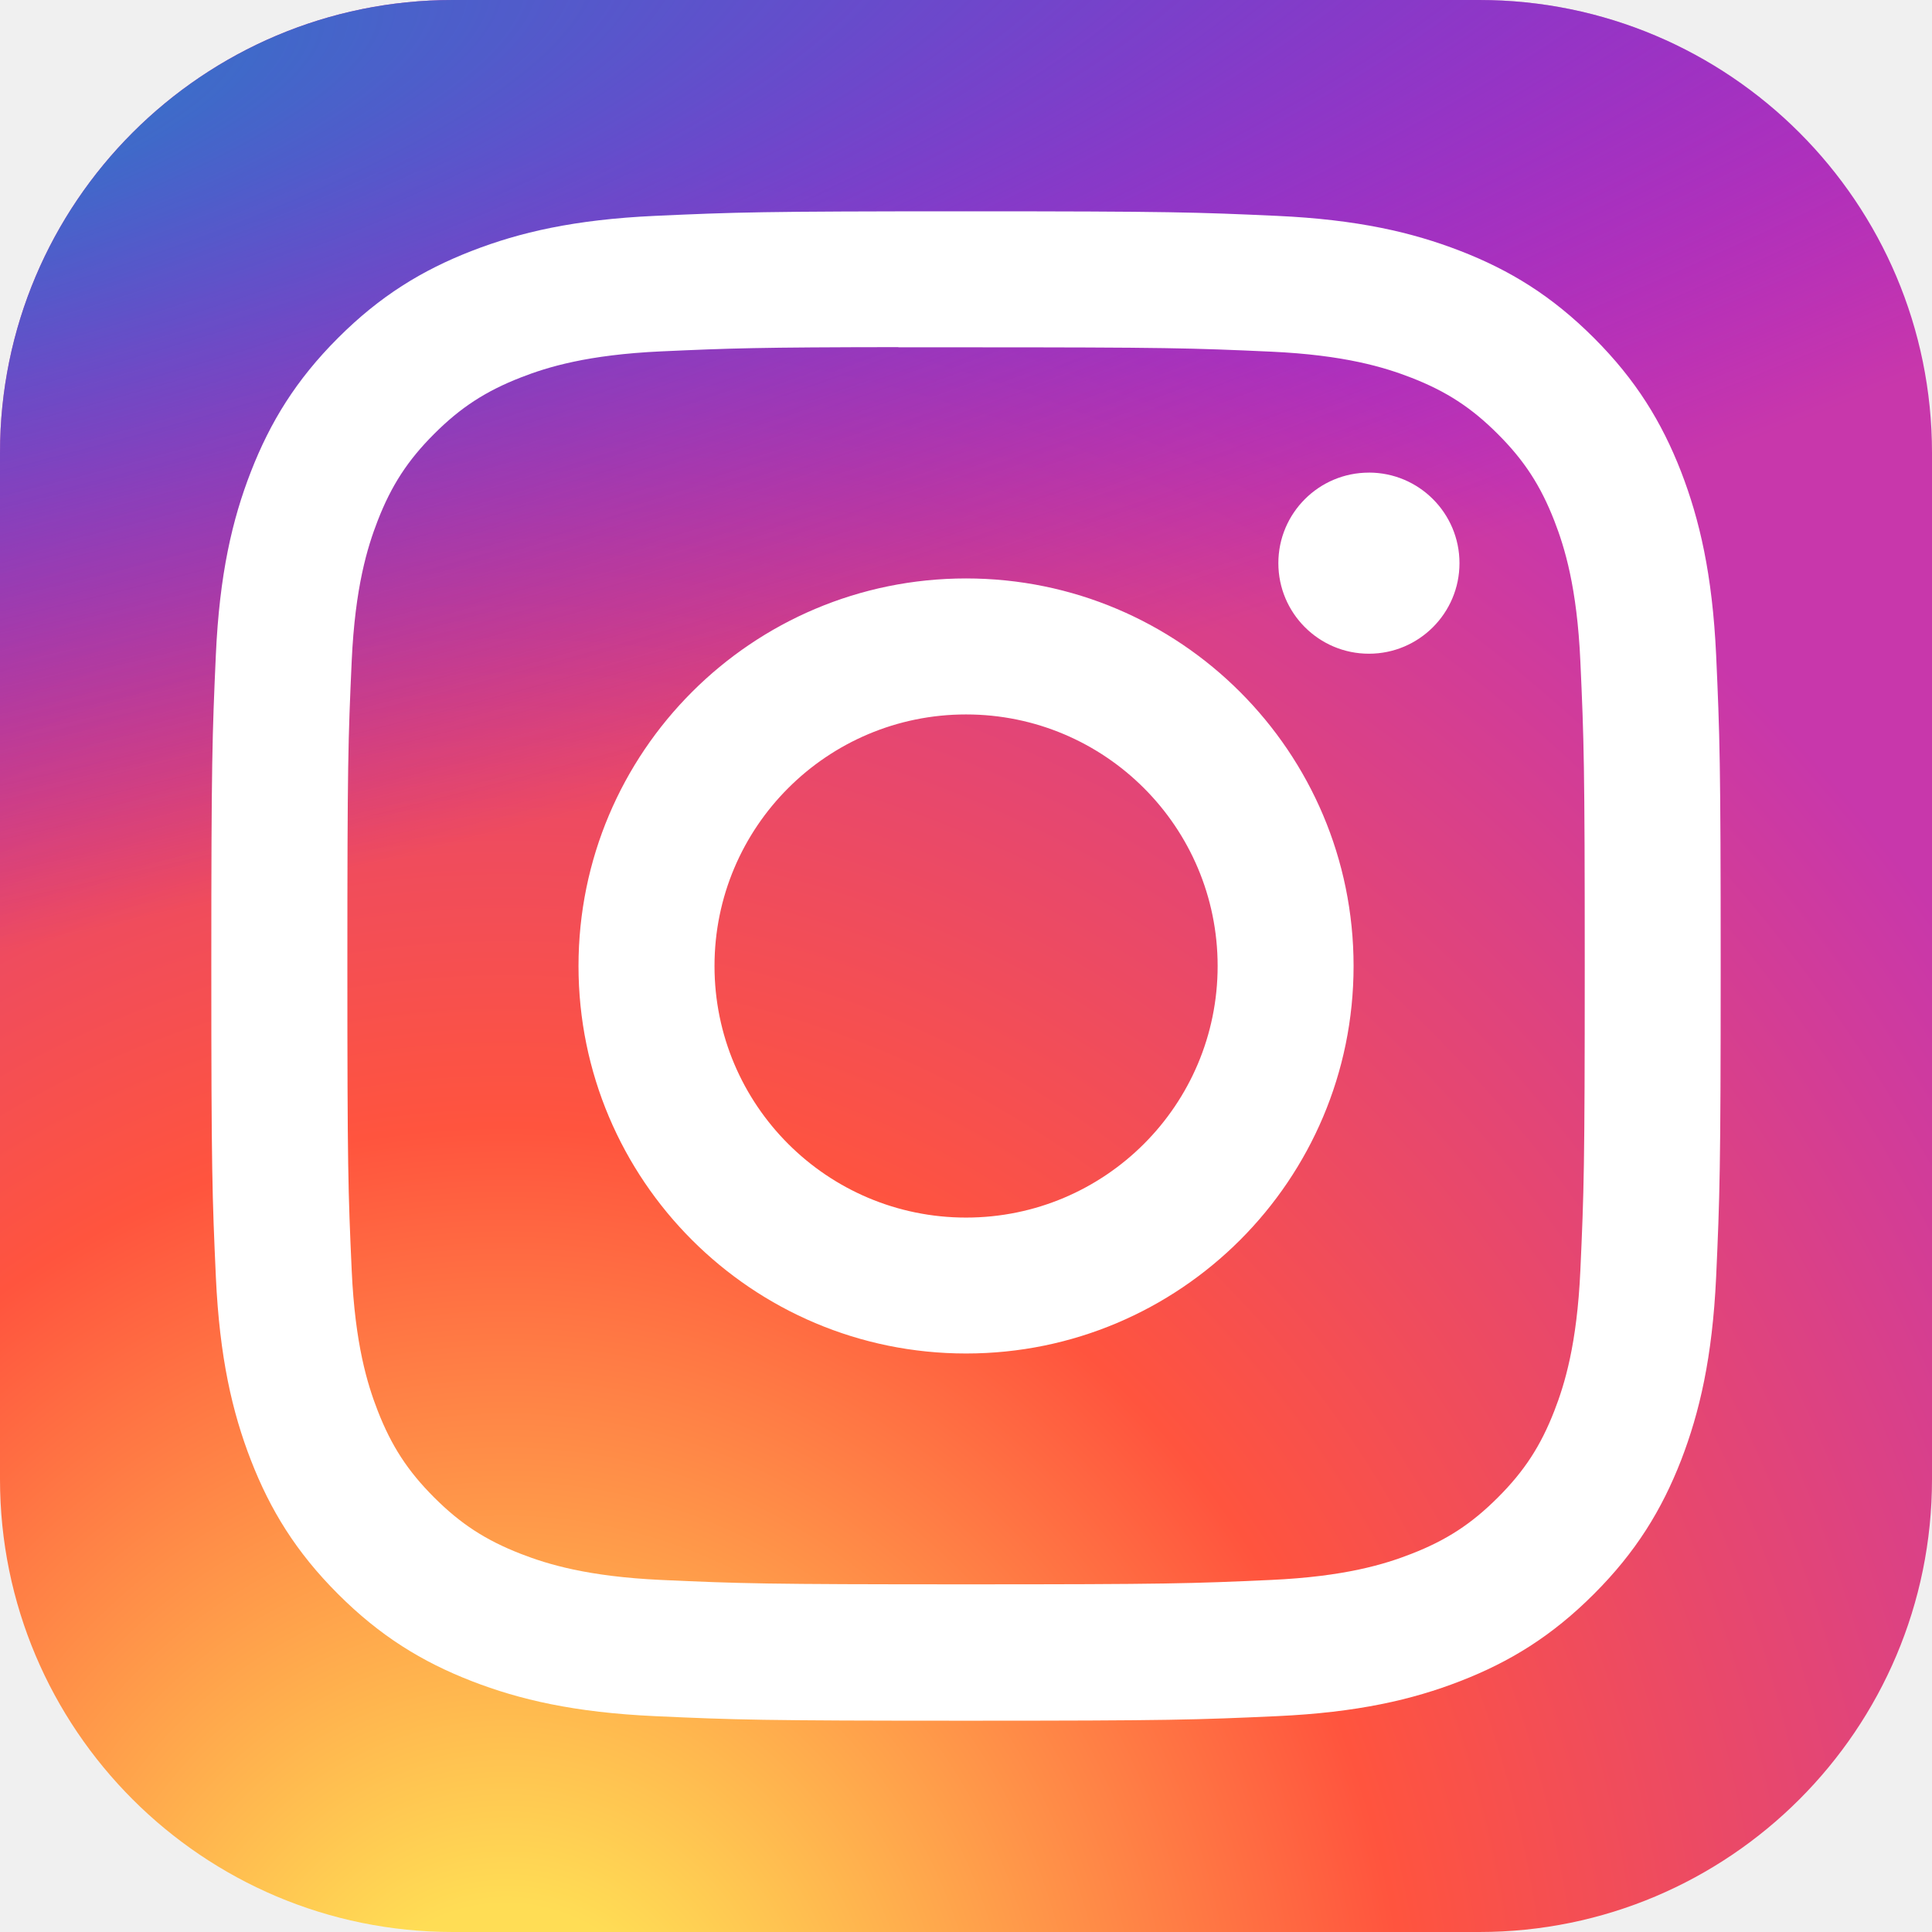
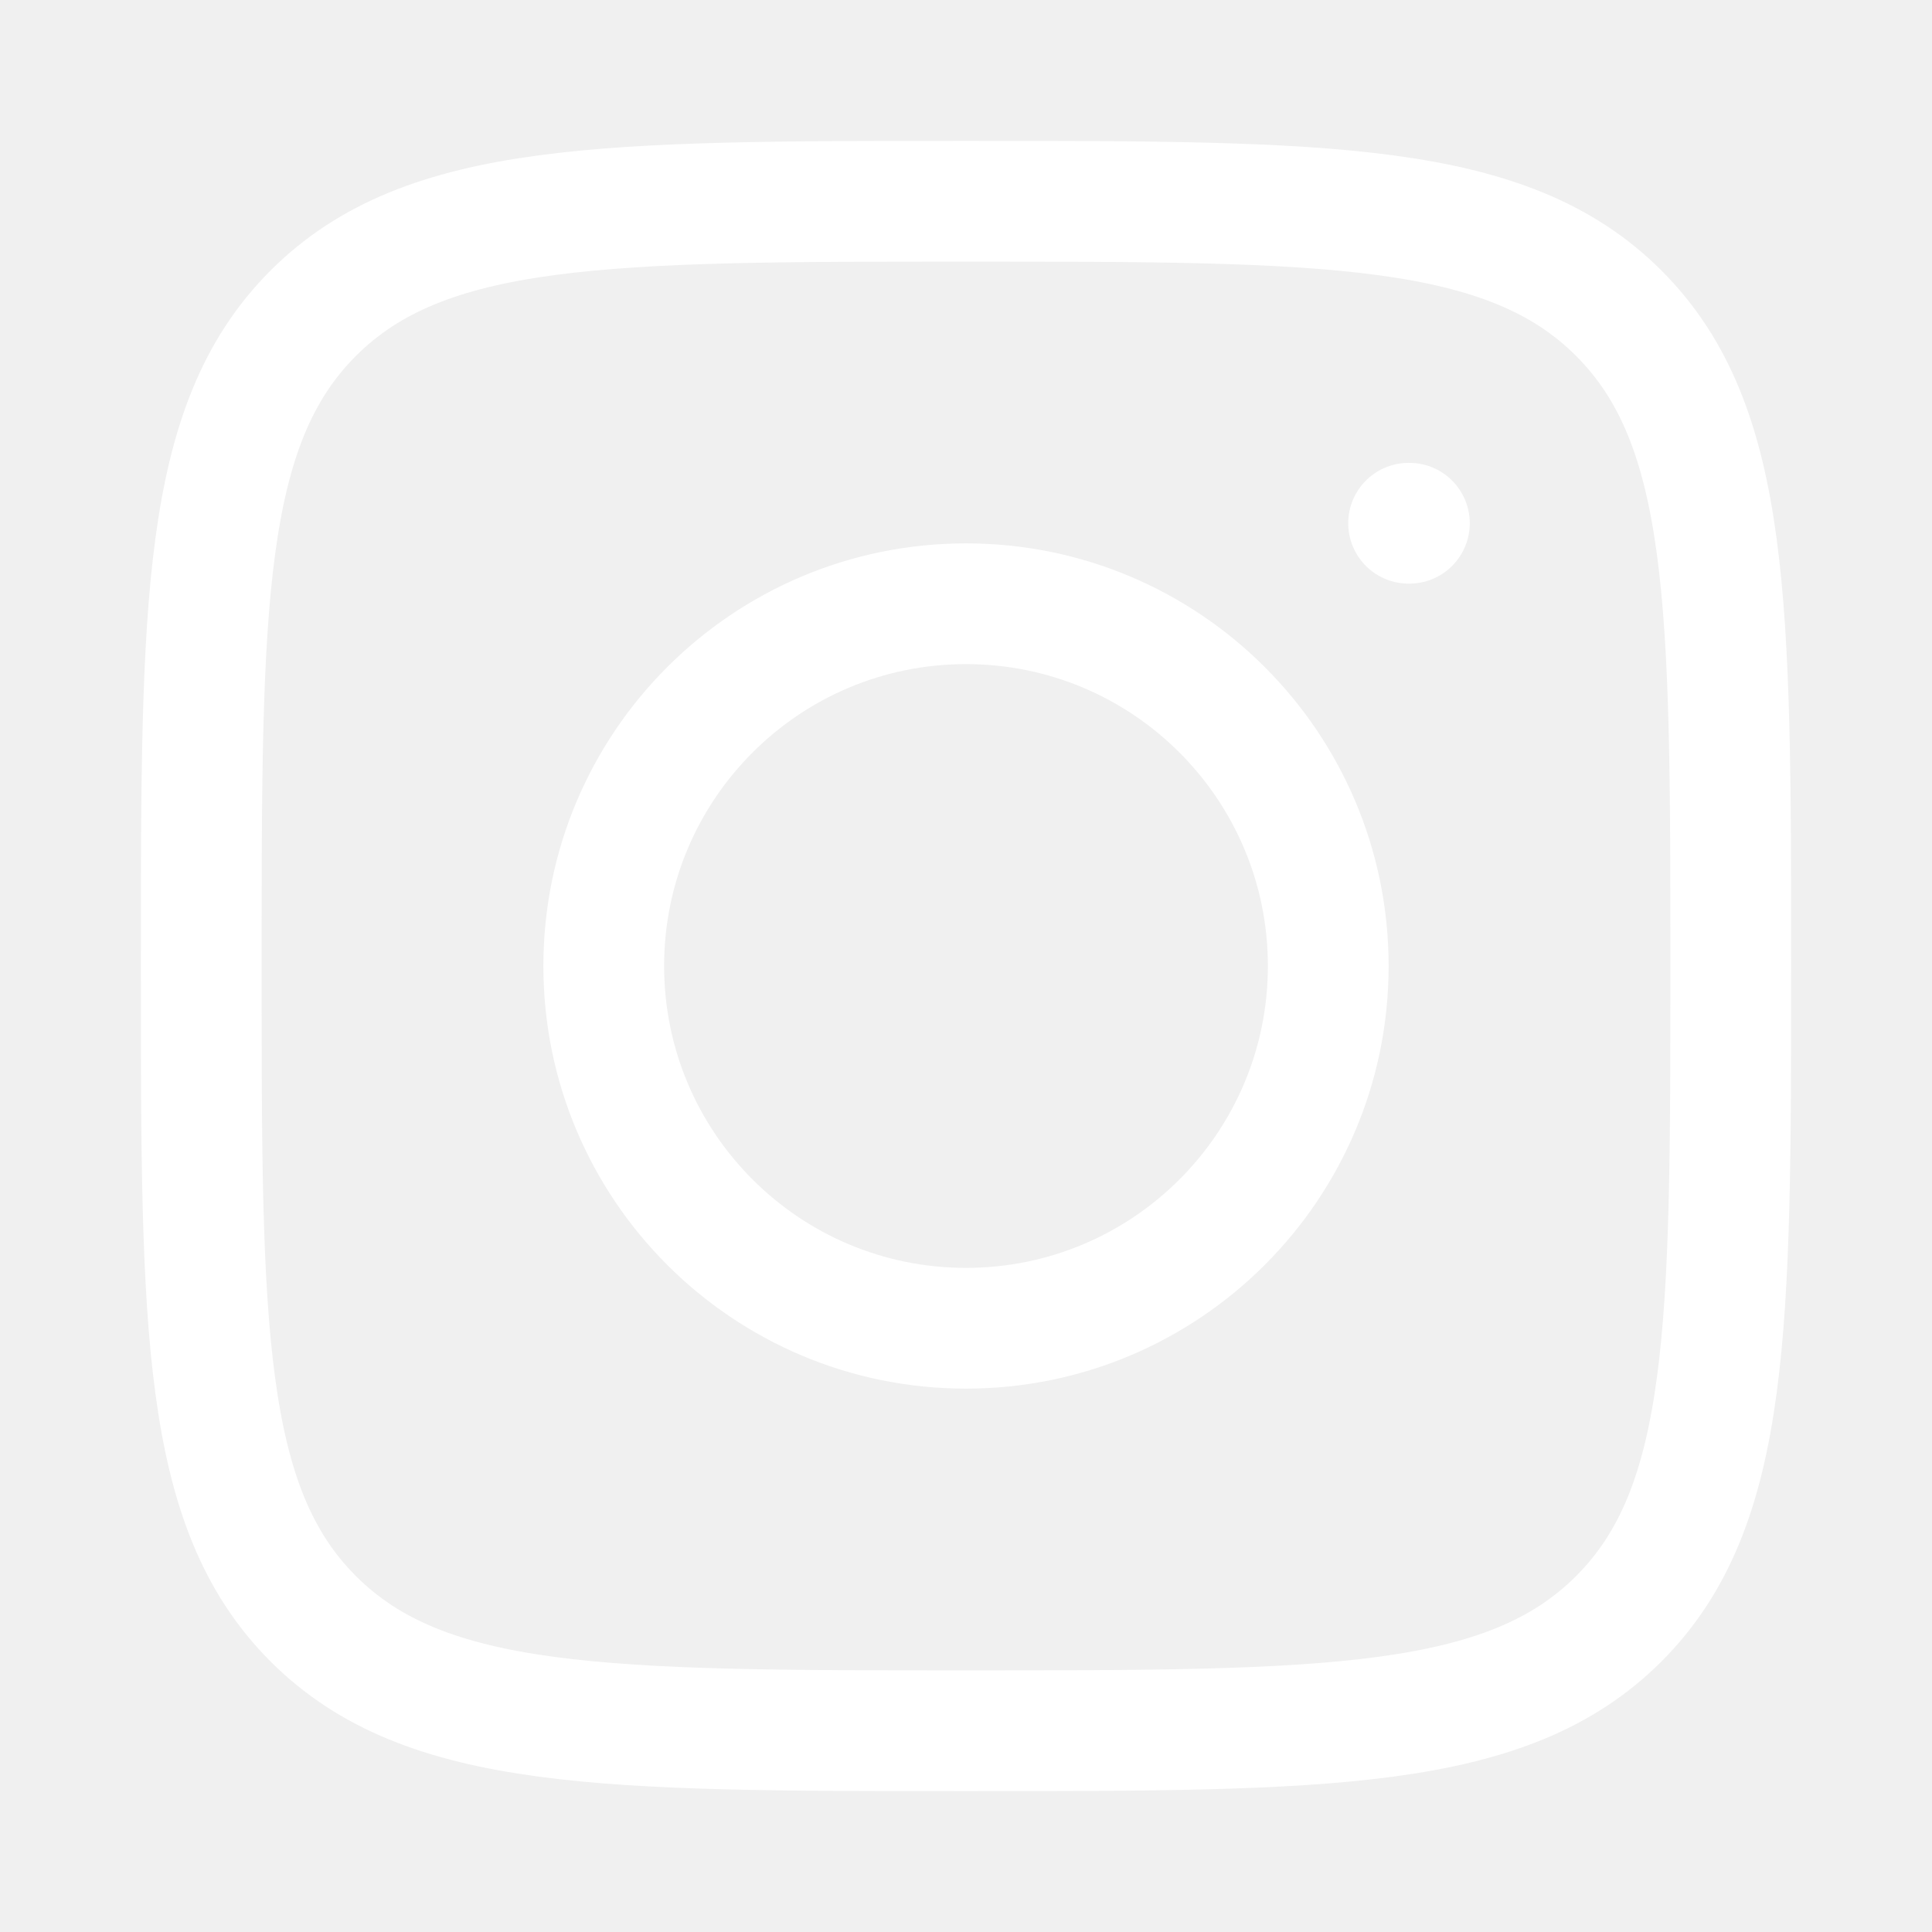
- <svg xmlns="http://www.w3.org/2000/svg" width="1em" height="1em" viewBox="0 0 256 256">
-   <g fill="none">
-     <rect width="256" height="256" fill="url(#skillIconsInstagram0)" rx="60" />
-     <rect width="256" height="256" fill="url(#skillIconsInstagram1)" rx="60" />
-     <path fill="#fff" d="M128.009 28c-27.158 0-30.567.119-41.233.604c-10.646.488-17.913 2.173-24.271 4.646c-6.578 2.554-12.157 5.971-17.715 11.531c-5.563 5.559-8.98 11.138-11.542 17.713c-2.48 6.36-4.167 13.63-4.646 24.271c-.477 10.667-.602 14.077-.602 41.236s.12 30.557.604 41.223c.49 10.646 2.175 17.913 4.646 24.271c2.556 6.578 5.973 12.157 11.533 17.715c5.557 5.563 11.136 8.988 17.709 11.542c6.363 2.473 13.631 4.158 24.275 4.646c10.667.485 14.073.604 41.23.604c27.161 0 30.559-.119 41.225-.604c10.646-.488 17.921-2.173 24.284-4.646c6.575-2.554 12.146-5.979 17.702-11.542c5.563-5.558 8.979-11.137 11.542-17.712c2.458-6.361 4.146-13.63 4.646-24.272c.479-10.666.604-14.066.604-41.225s-.125-30.567-.604-41.234c-.5-10.646-2.188-17.912-4.646-24.27c-2.563-6.578-5.979-12.157-11.542-17.716c-5.562-5.562-11.125-8.979-17.708-11.53c-6.375-2.474-13.646-4.16-24.292-4.647c-10.667-.485-14.063-.604-41.23-.604zm-8.971 18.021c2.663-.004 5.634 0 8.971 0c26.701 0 29.865.096 40.409.575c9.75.446 15.042 2.075 18.567 3.444c4.667 1.812 7.994 3.979 11.492 7.48c3.5 3.5 5.666 6.833 7.483 11.5c1.369 3.52 3 8.812 3.444 18.562c.479 10.542.583 13.708.583 40.396s-.104 29.855-.583 40.396c-.446 9.75-2.075 15.042-3.444 18.563c-1.812 4.667-3.983 7.99-7.483 11.488c-3.5 3.5-6.823 5.666-11.492 7.479c-3.521 1.375-8.817 3-18.567 3.446c-10.542.479-13.708.583-40.409.583c-26.702 0-29.867-.104-40.408-.583c-9.75-.45-15.042-2.079-18.57-3.448c-4.666-1.813-8-3.979-11.5-7.479s-5.666-6.825-7.483-11.494c-1.369-3.521-3-8.813-3.444-18.563c-.479-10.542-.575-13.708-.575-40.413s.096-29.854.575-40.396c.446-9.75 2.075-15.042 3.444-18.567c1.813-4.667 3.983-8 7.484-11.5s6.833-5.667 11.5-7.483c3.525-1.375 8.819-3 18.569-3.448c9.225-.417 12.8-.542 31.437-.563zm62.351 16.604c-6.625 0-12 5.37-12 11.996c0 6.625 5.375 12 12 12s12-5.375 12-12s-5.375-12-12-12zm-53.38 14.021c-28.36 0-51.354 22.994-51.354 51.355s22.994 51.344 51.354 51.344c28.361 0 51.347-22.983 51.347-51.344c0-28.36-22.988-51.355-51.349-51.355zm0 18.021c18.409 0 33.334 14.923 33.334 33.334c0 18.409-14.925 33.334-33.334 33.334s-33.333-14.925-33.333-33.334c0-18.411 14.923-33.334 33.333-33.334" />
-     <defs>
-       <radialGradient id="skillIconsInstagram0" cx="0" cy="0" r="1" gradientTransform="matrix(0 -253.715 235.975 0 68 275.717)" gradientUnits="userSpaceOnUse">
-         <stop stop-color="#fd5" />
-         <stop offset=".1" stop-color="#fd5" />
-         <stop offset=".5" stop-color="#ff543e" />
-         <stop offset="1" stop-color="#c837ab" />
-       </radialGradient>
-       <radialGradient id="skillIconsInstagram1" cx="0" cy="0" r="1" gradientTransform="matrix(22.25952 111.2061 -458.3952 91.75449 -42.881 18.441)" gradientUnits="userSpaceOnUse">
-         <stop stop-color="#3771c8" />
-         <stop offset=".128" stop-color="#3771c8" />
-         <stop offset="1" stop-color="#60f" stop-opacity="0" />
-       </radialGradient>
-     </defs>
+ <svg xmlns="http://www.w3.org/2000/svg" width="24" height="24" viewBox="0 0 24 24">
+   <g fill="none" stroke="#fff" stroke-linecap="round" stroke-linejoin="round" stroke-width="1.5" color="#fff">
+     <path d="M2.5 12c0-4.478 0-6.718 1.391-8.109S7.521 2.5 12 2.5c4.478 0 6.718 0 8.109 1.391S21.5 7.521 21.5 12c0 4.478 0 6.718-1.391 8.109S16.479 21.5 12 21.5c-4.478 0-6.718 0-8.109-1.391S2.5 16.479 2.5 12" />
+     <path d="M16.5 12a4.5 4.5 0 1 1-9 0a4.5 4.5 0 0 1 9 0m1.008-5.5h-.01" />
  </g>
</svg>
